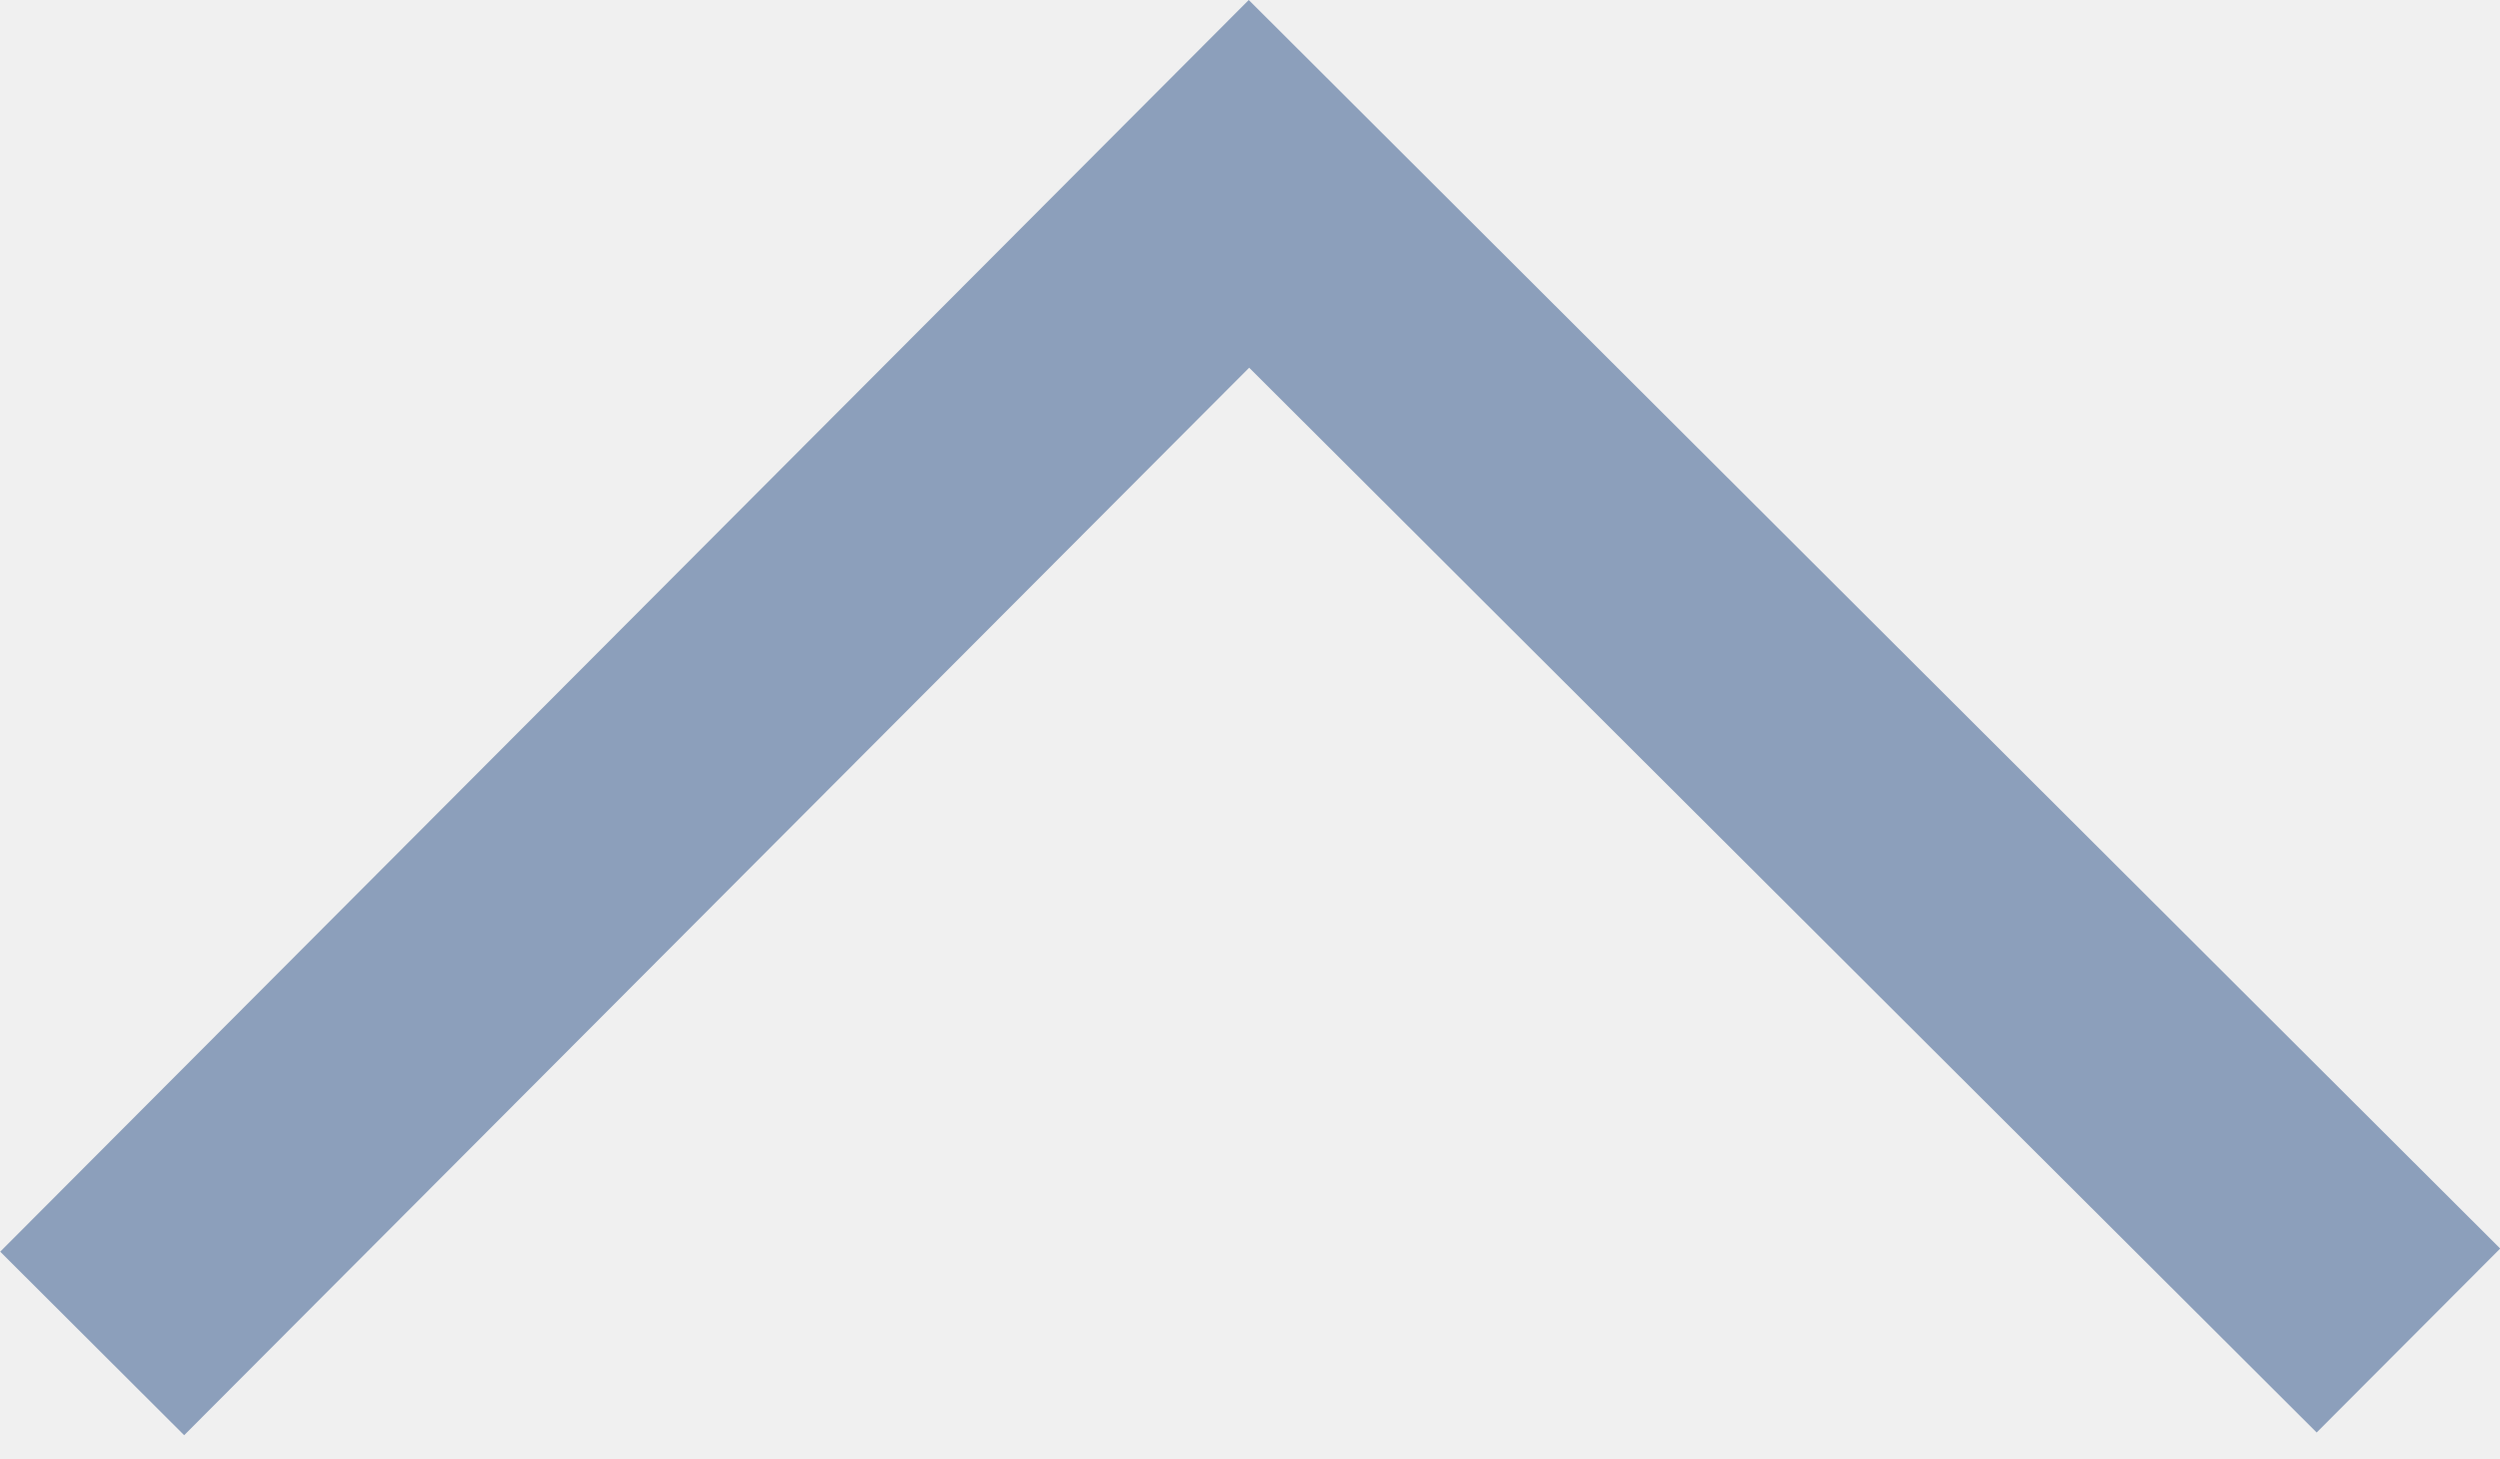
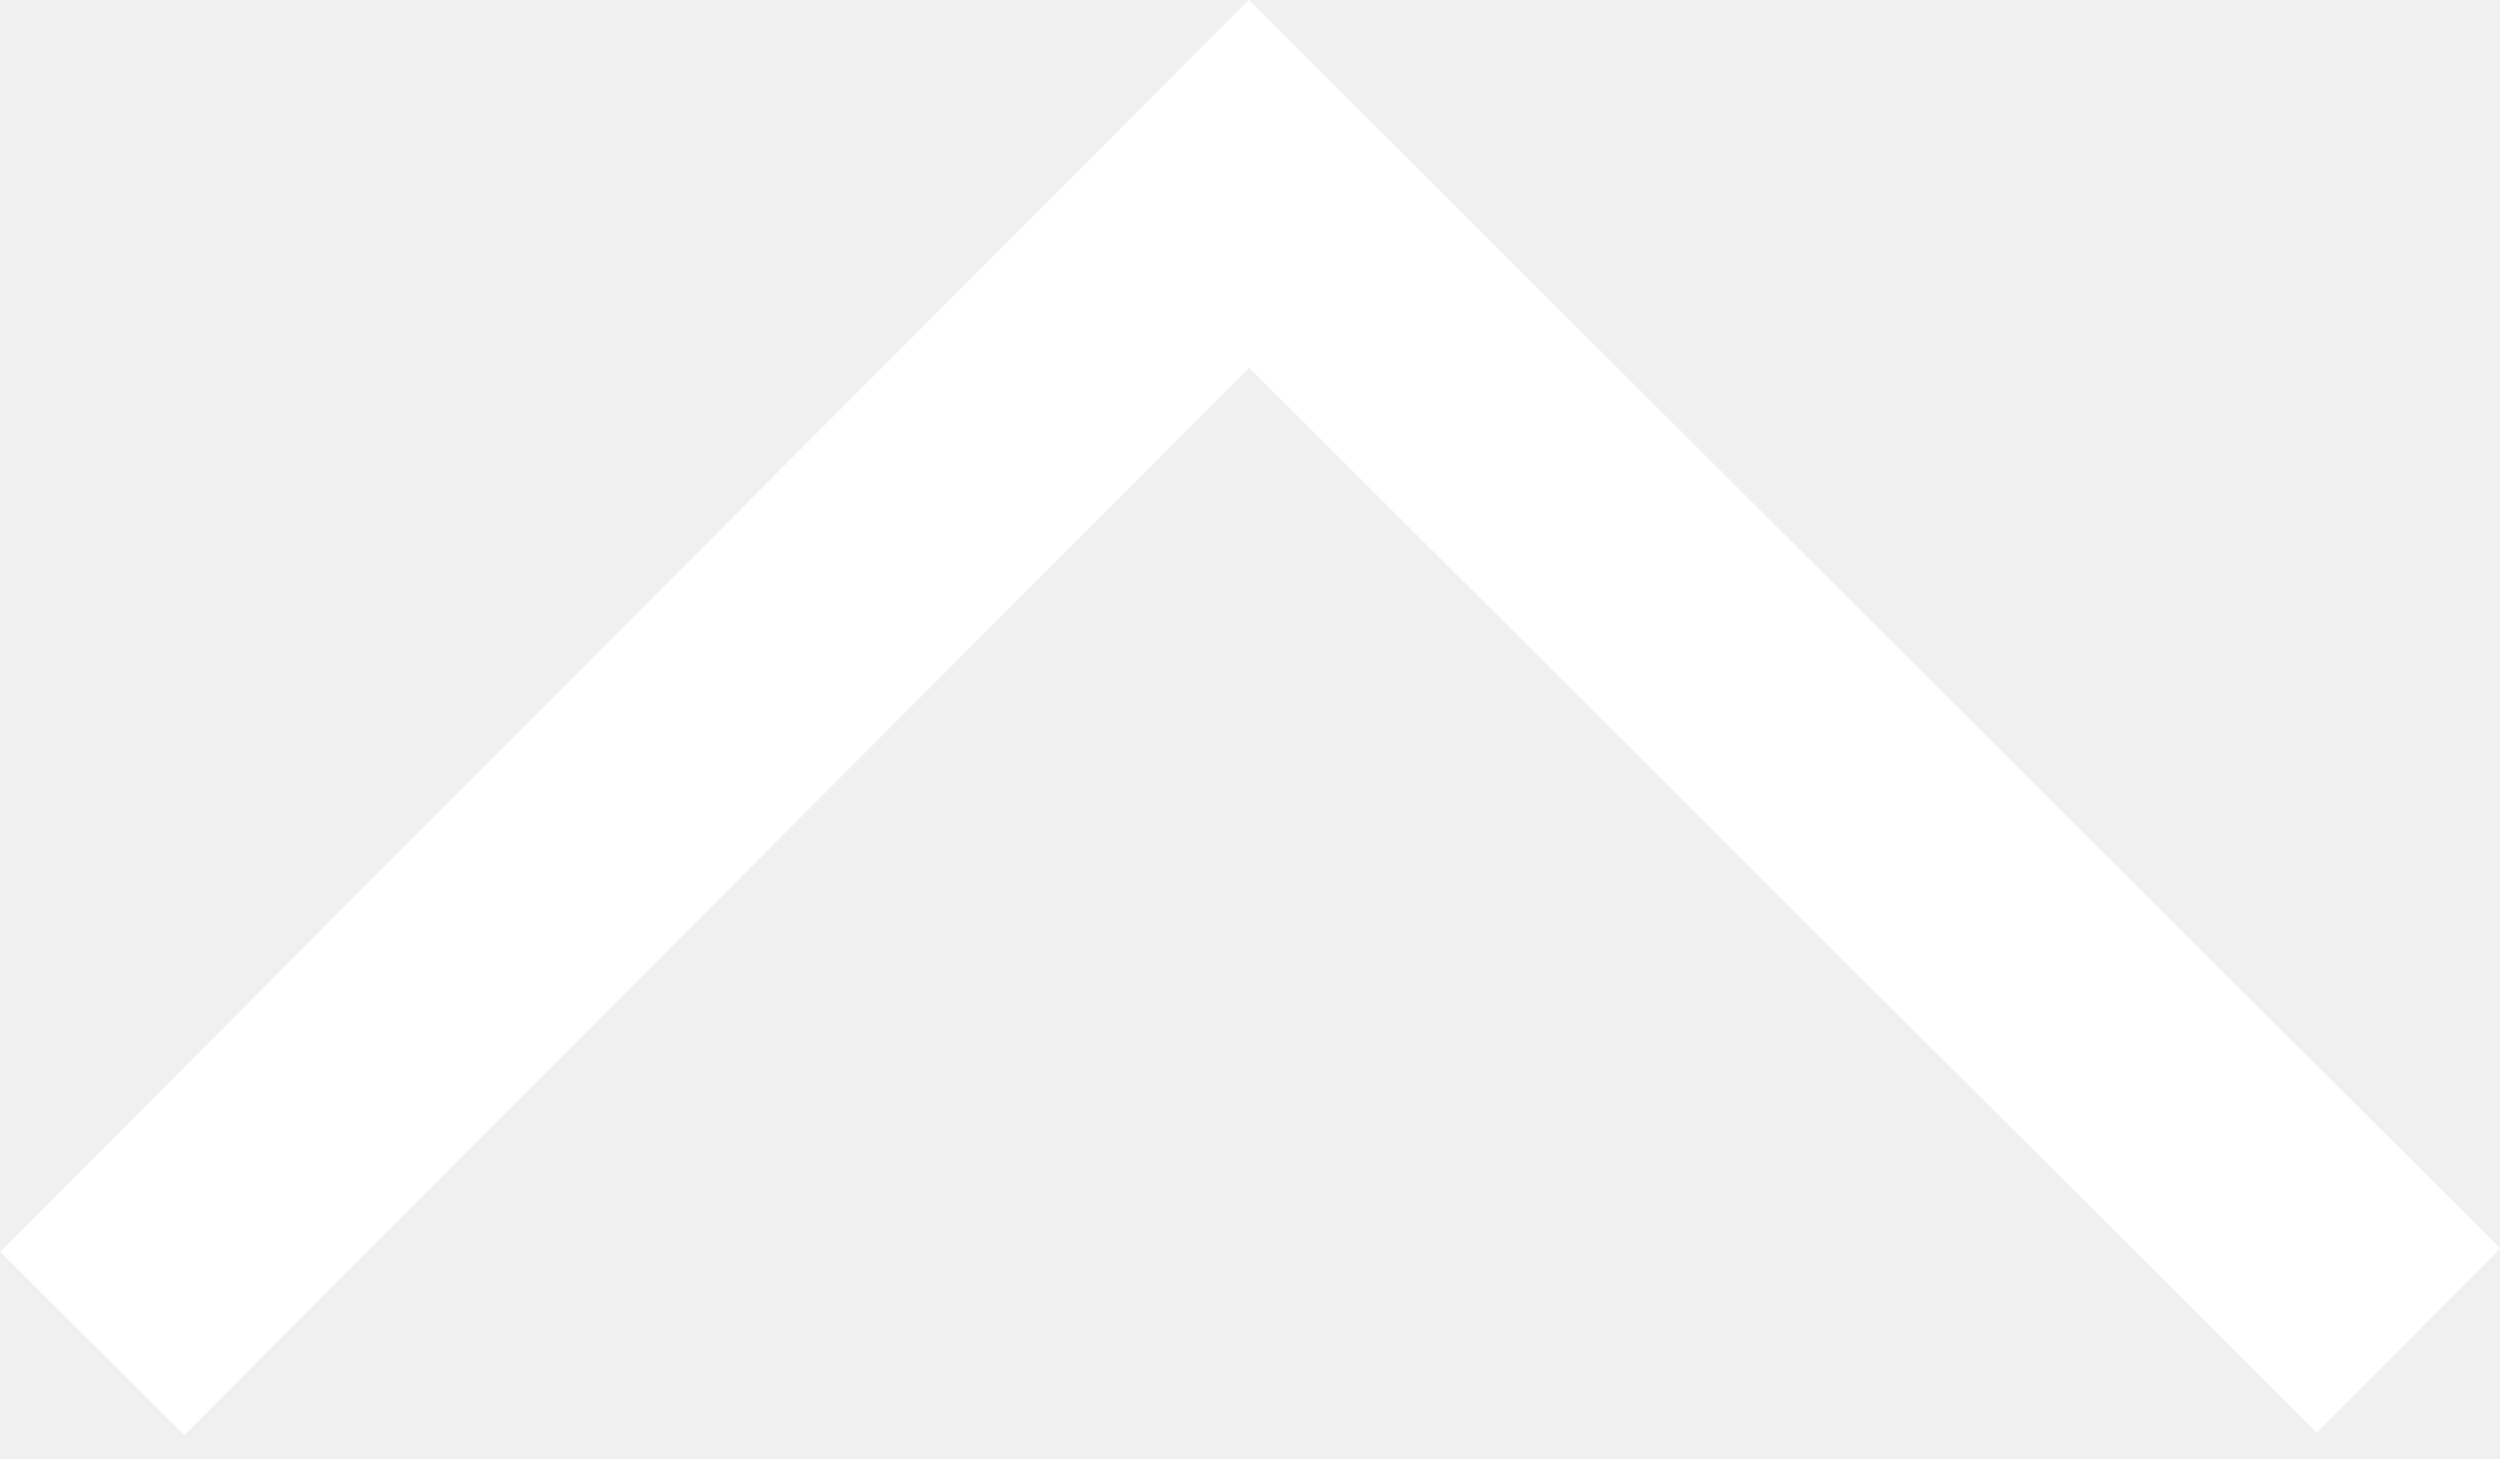
<svg xmlns="http://www.w3.org/2000/svg" width="12" height="7" viewBox="0 0 12 7" fill="none">
-   <path d="M12.001 5.993L11.12 6.876L5.996 1.765L0.884 6.889L0.001 6.008L5.994 0L12.001 5.993Z" fill="#8C9FBB" />
+   <path d="M12.001 5.993L11.12 6.876L5.996 1.765L0.884 6.889L0.001 6.008L5.994 0L12.001 5.993Z" fill="white" />
</svg>
